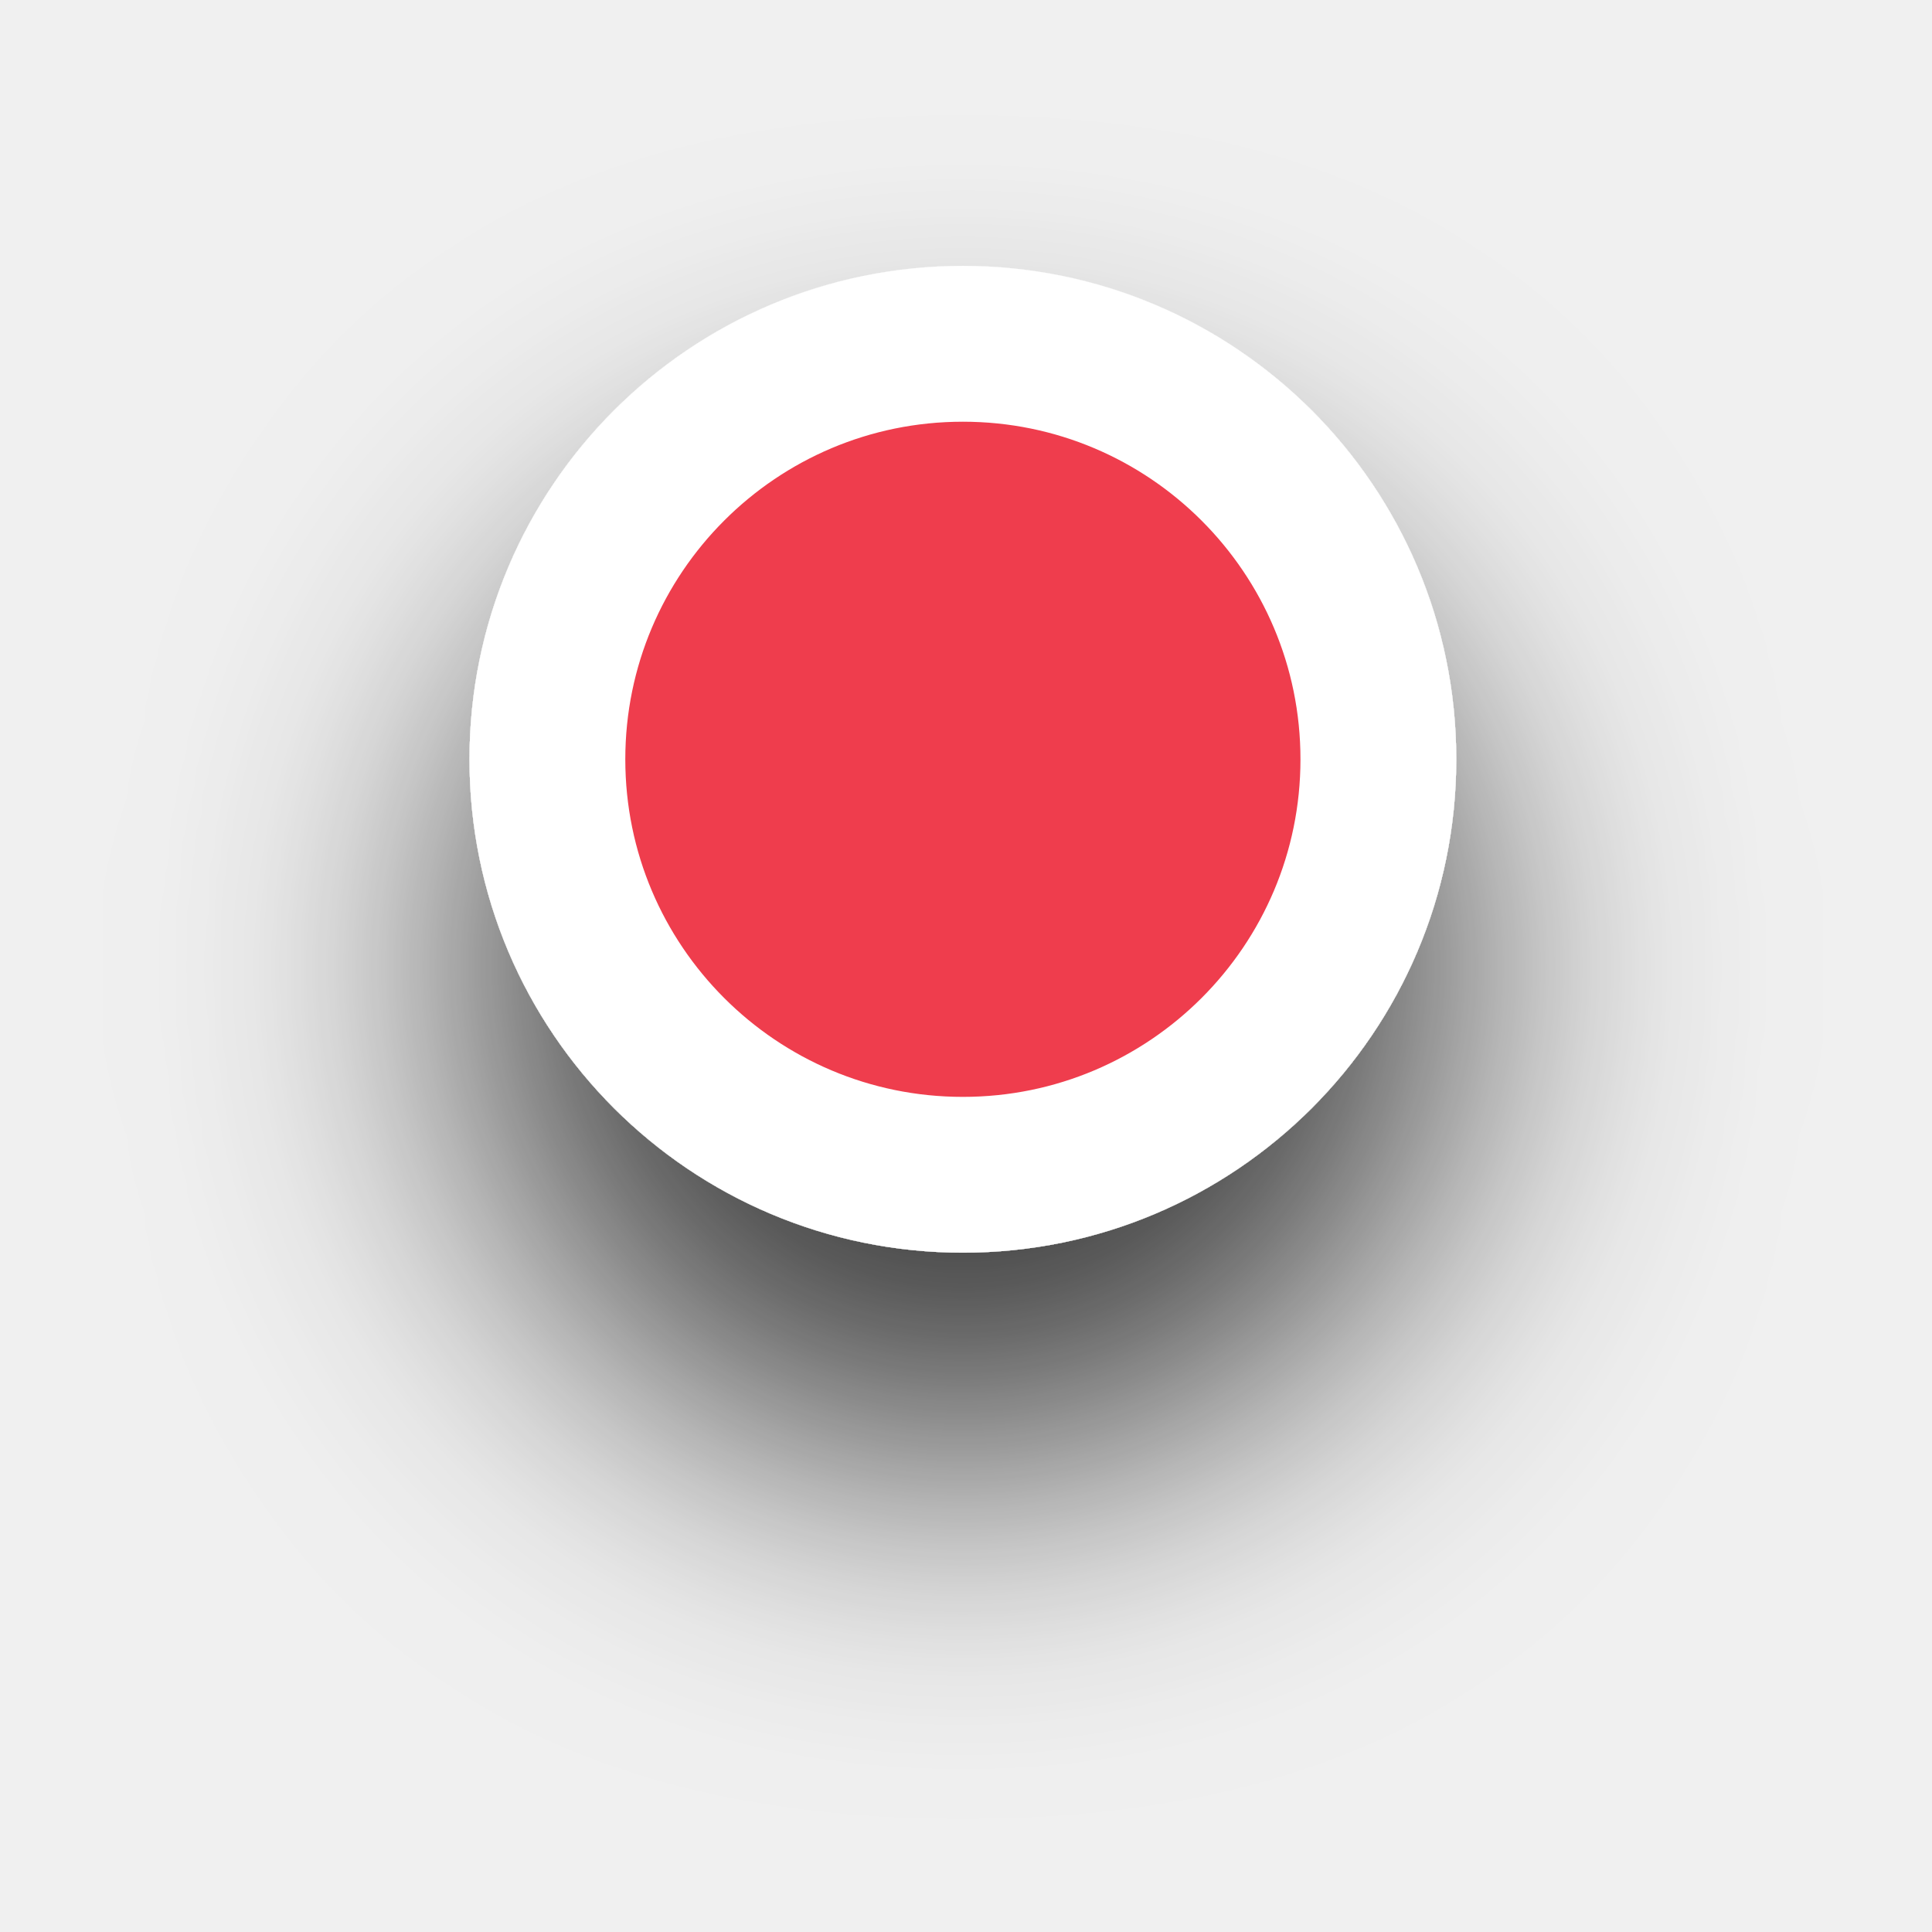
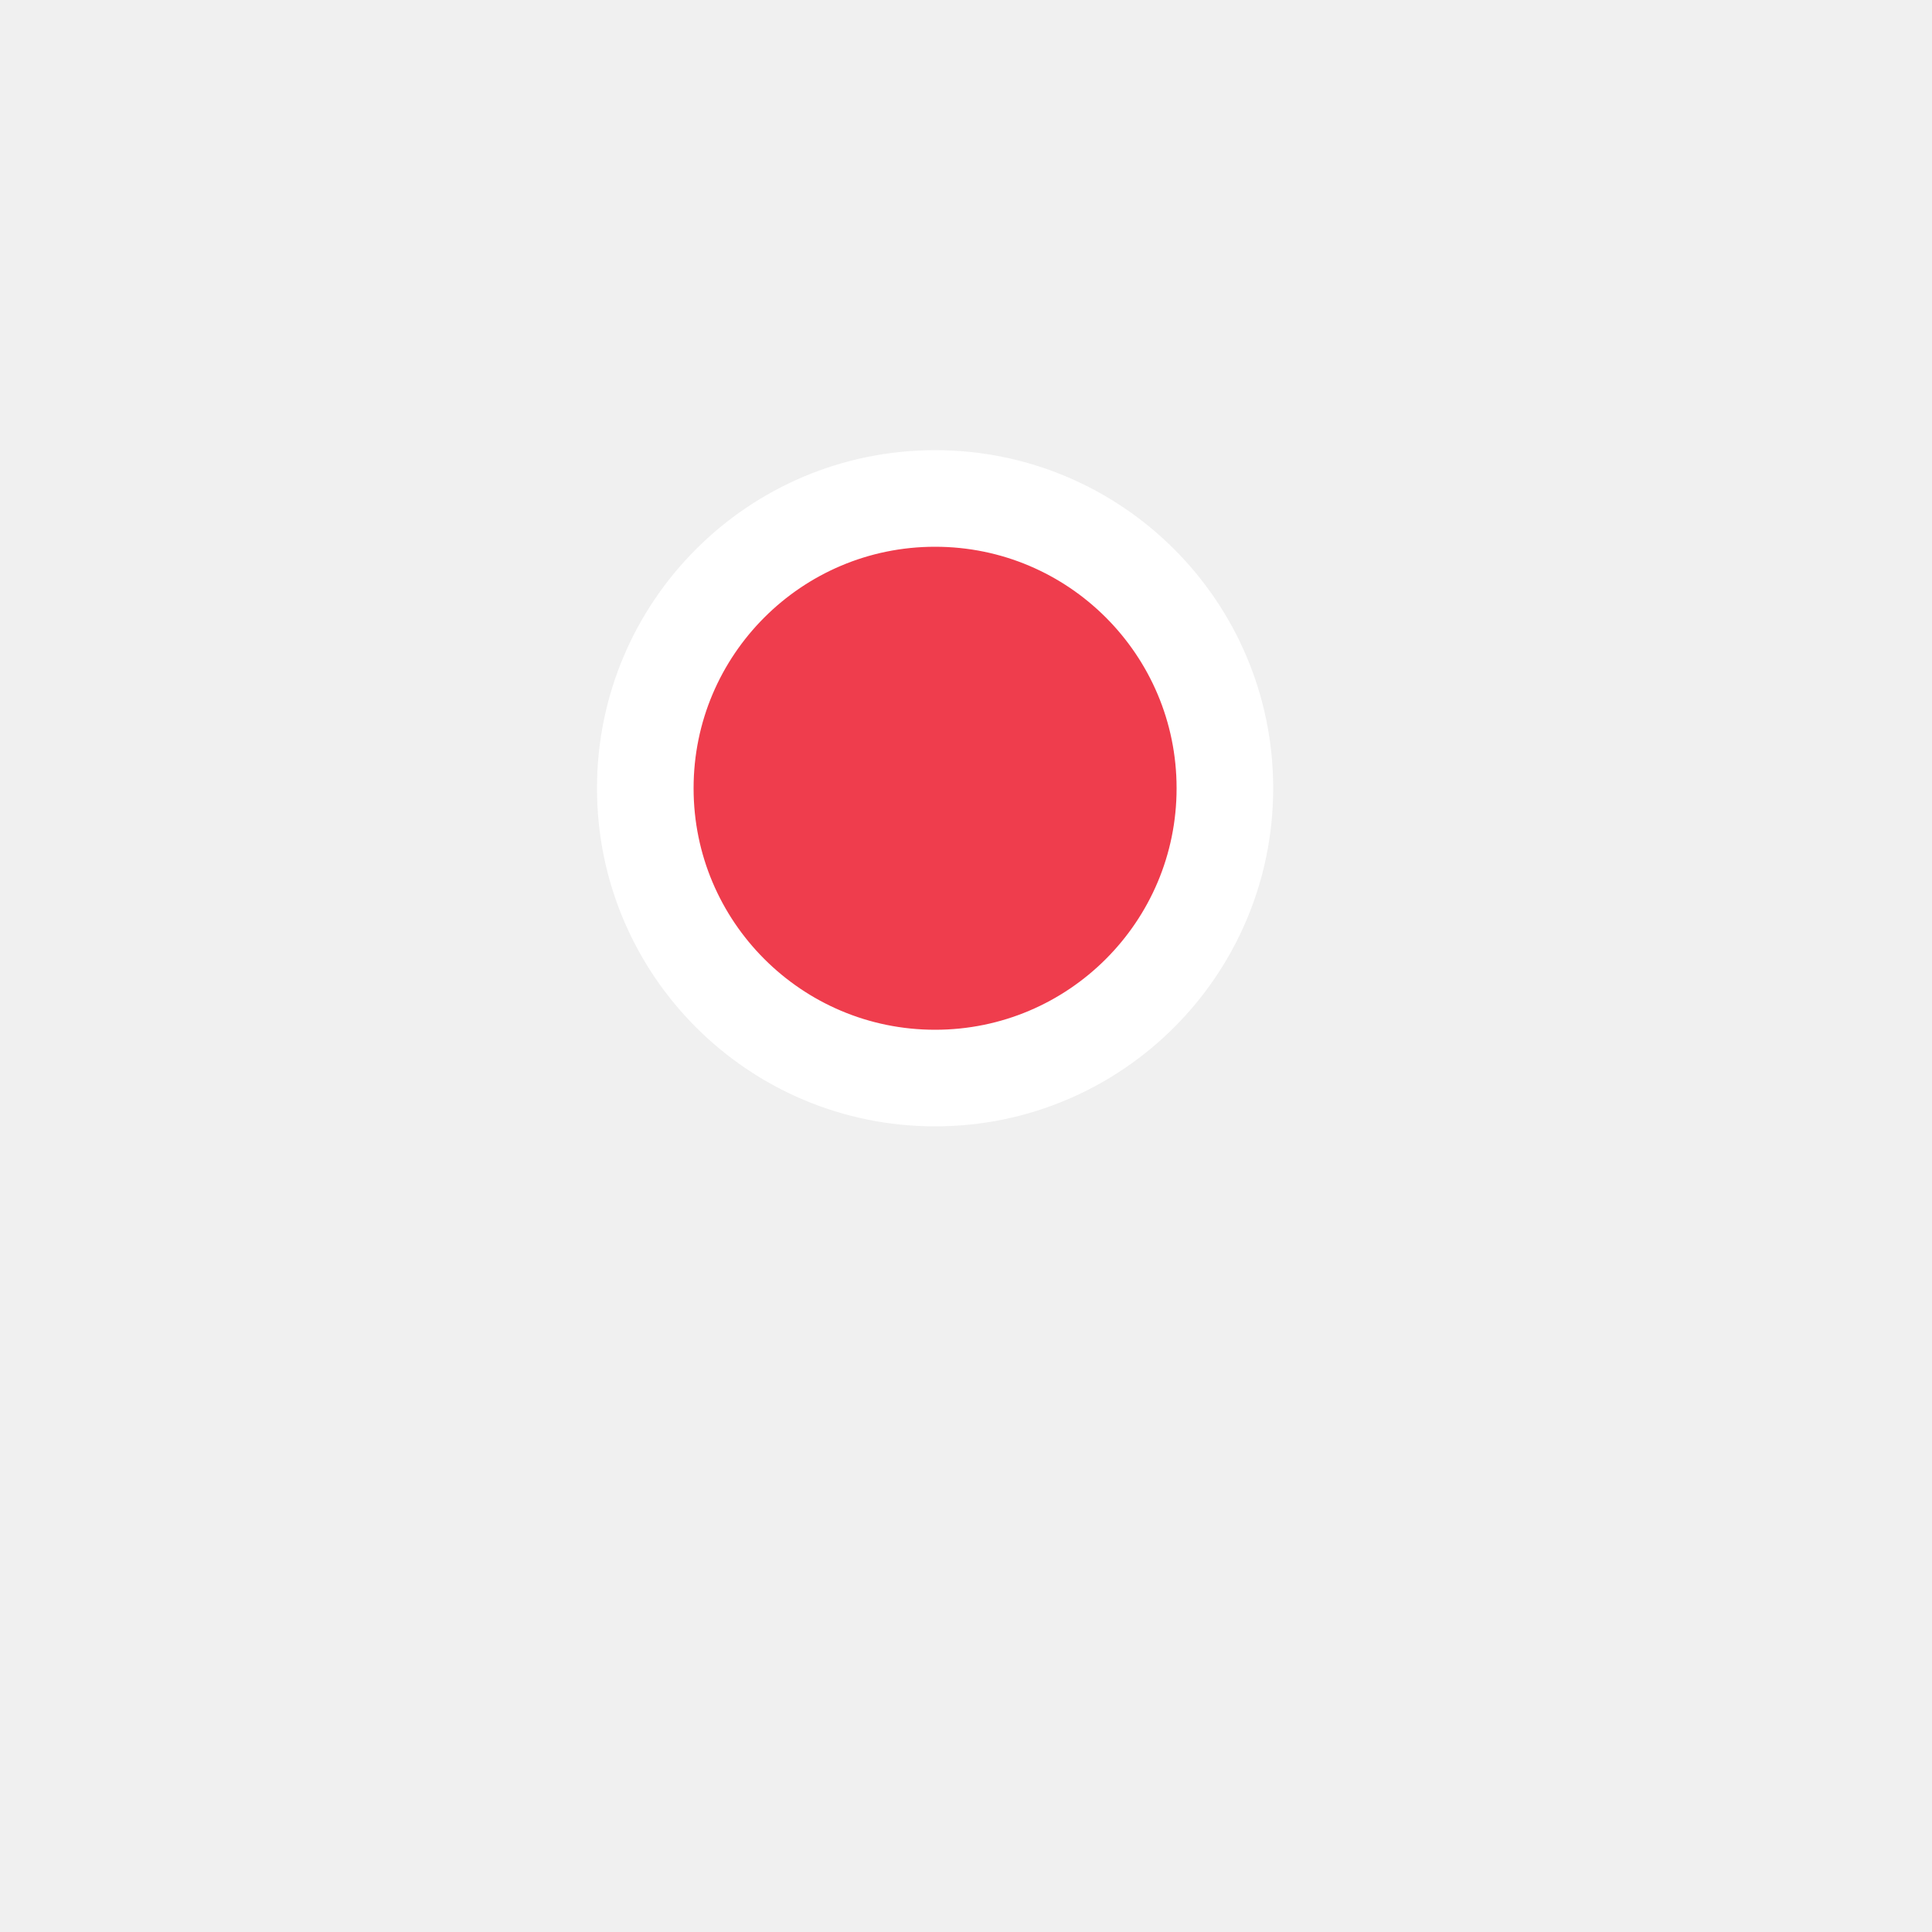
- <svg xmlns="http://www.w3.org/2000/svg" id="Layer_1" viewBox="0 0 37.2 37.2">
+ <svg xmlns="http://www.w3.org/2000/svg" id="Layer_1" viewBox="0 0 10 10">
  <defs>
-     <style>.cls-1{fill:#ef3d4d;filter:url(#drop-shadow-1);stroke:#fff;stroke-miterlimit:10;stroke-width:3px;}</style>
-     <filter id="drop-shadow-1" filterUnits="userSpaceOnUse">
+     <style>.cls-1{fill:#ef3d4d;filter:url(#drop-shadow-1);stroke:#fff;stroke-miterlimit:10;stroke-width:.5px;}</style>
+     <filter id="drop-shadow-1">
      <feOffset dx="0" dy="4" />
      <feGaussianBlur result="blur" stdDeviation="3" />
      <feFlood flood-color="#000" flood-opacity=".75" />
-       <feComposite in2="blur" operator="in" />
+       <feComposite in="blur" operator="in" />
      <feComposite in="SourceGraphic" />
    </filter>
  </defs>
-   <circle class="cls-1" cx="18.54" cy="14.62" r="8" />
+   <circle class="cls-1" cx="4.84" cy="4.08" r="1.5" />
</svg>
